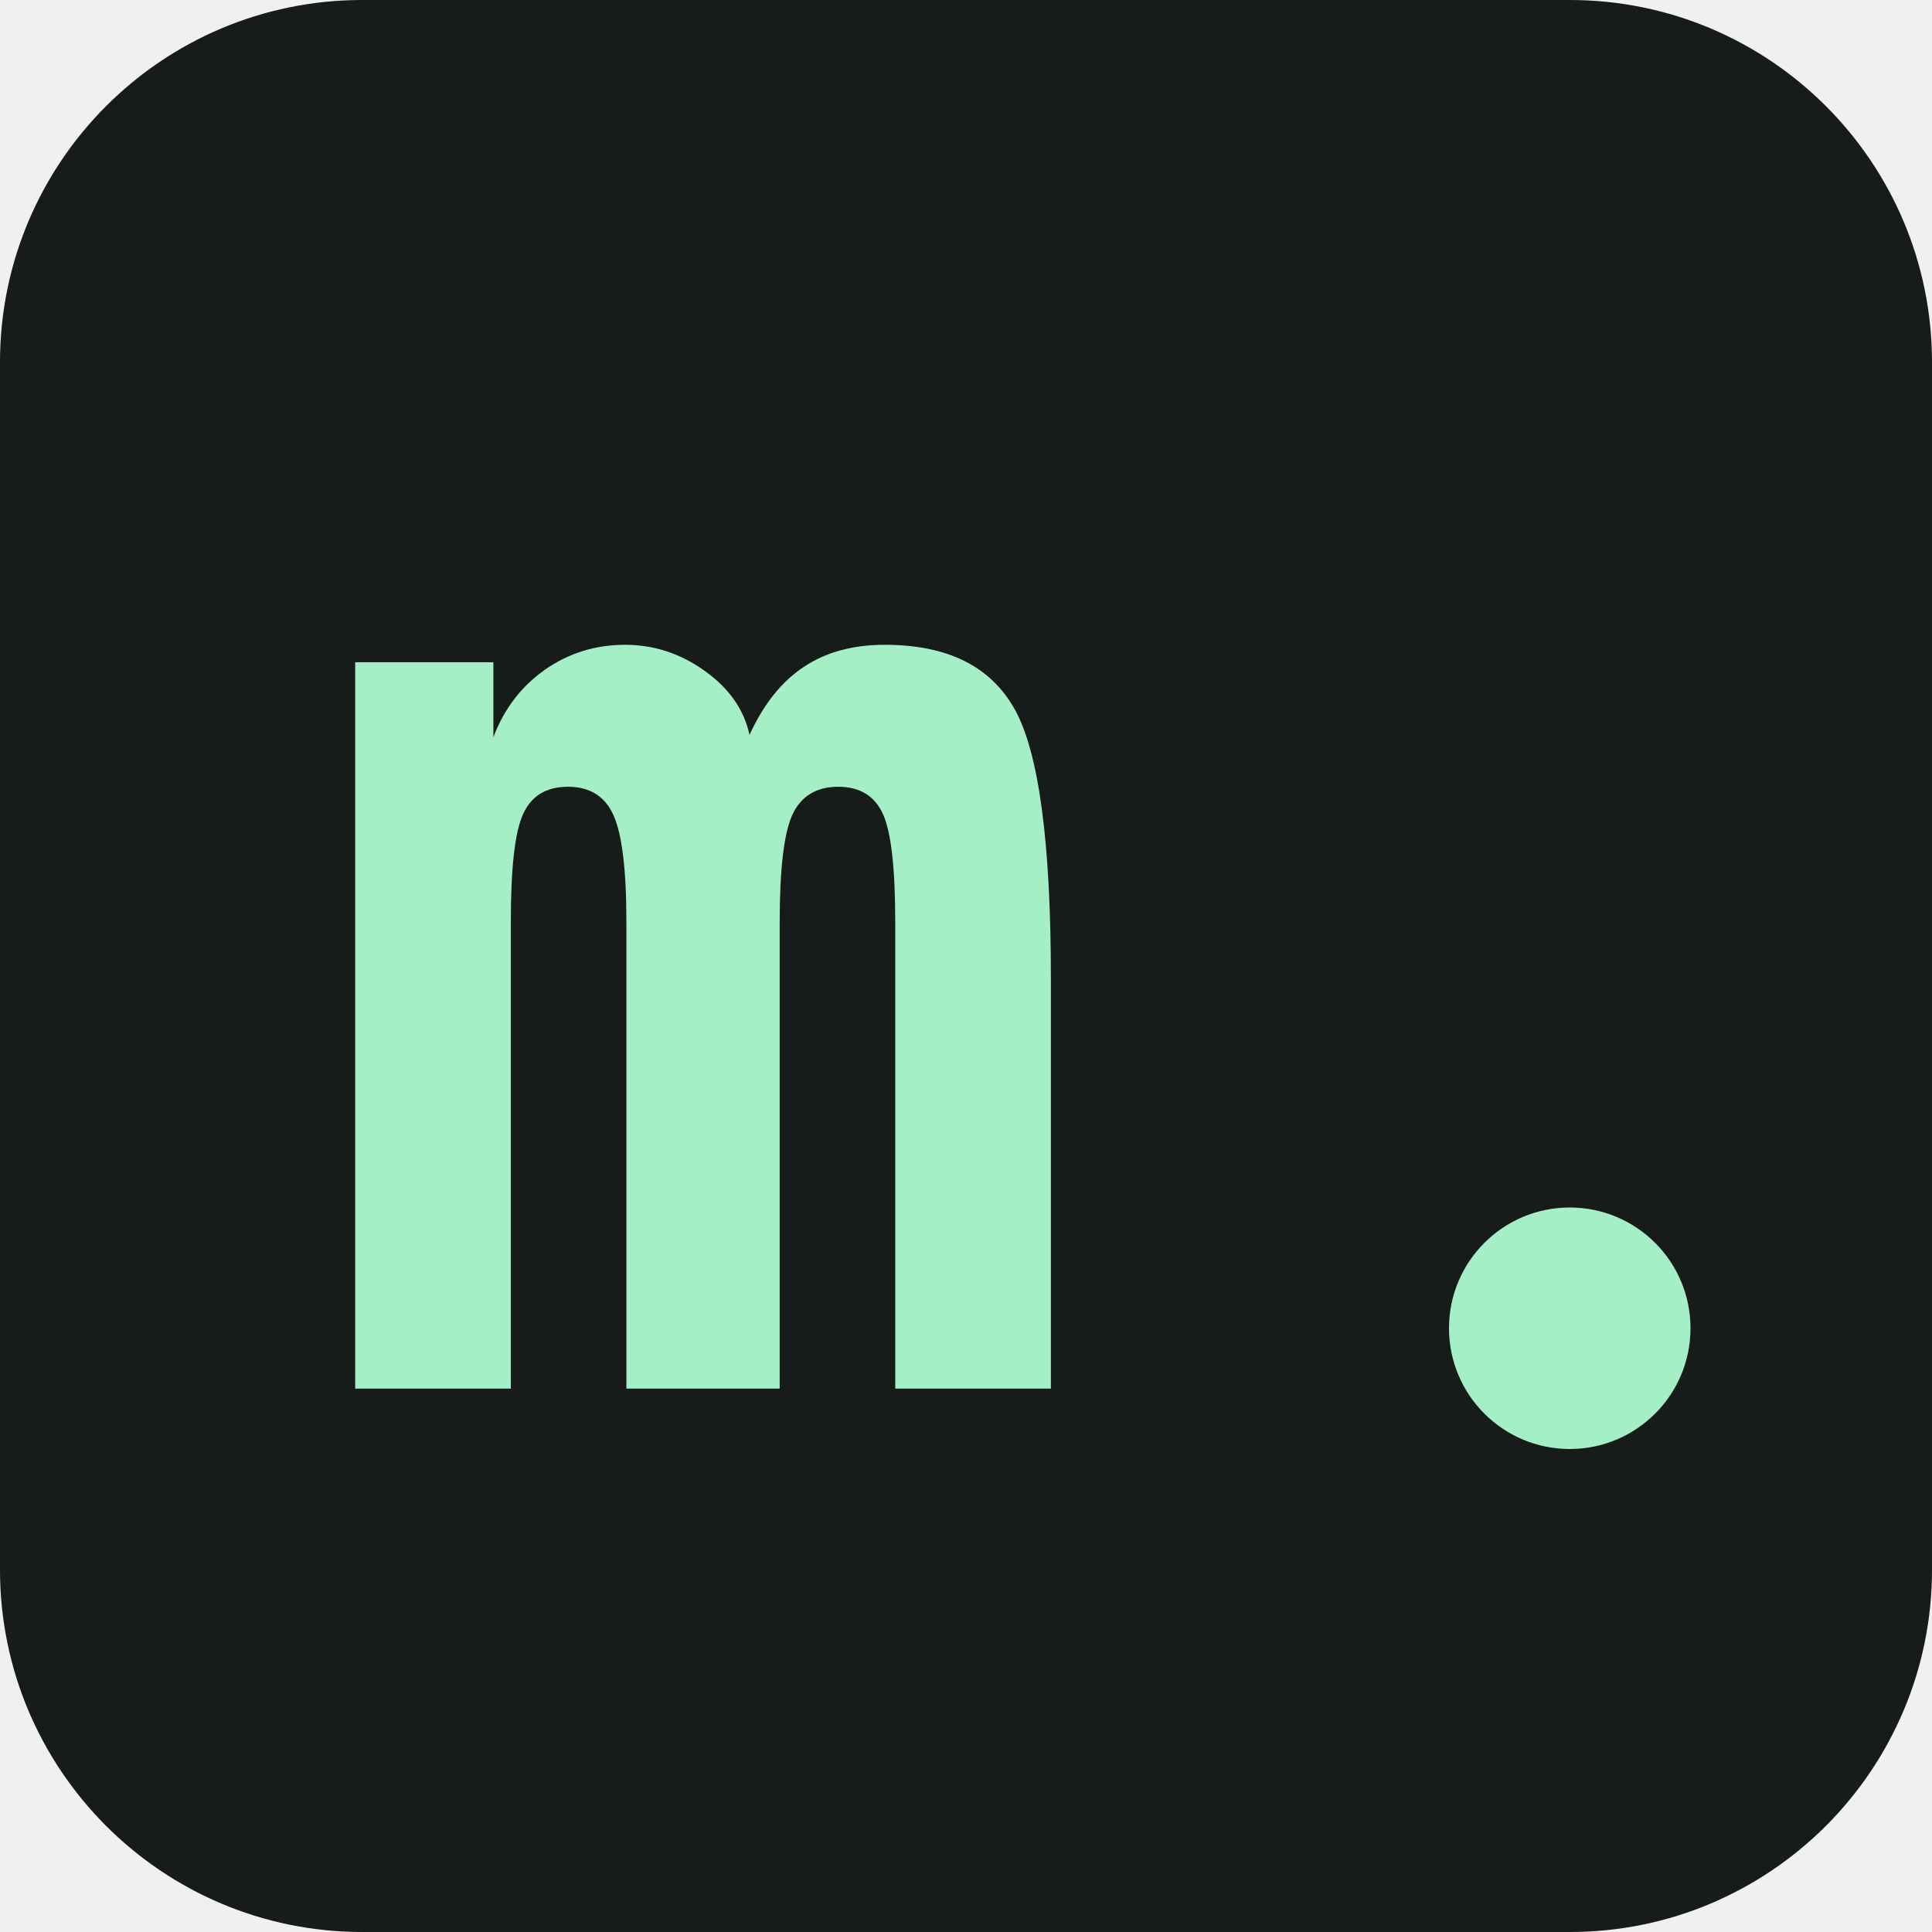
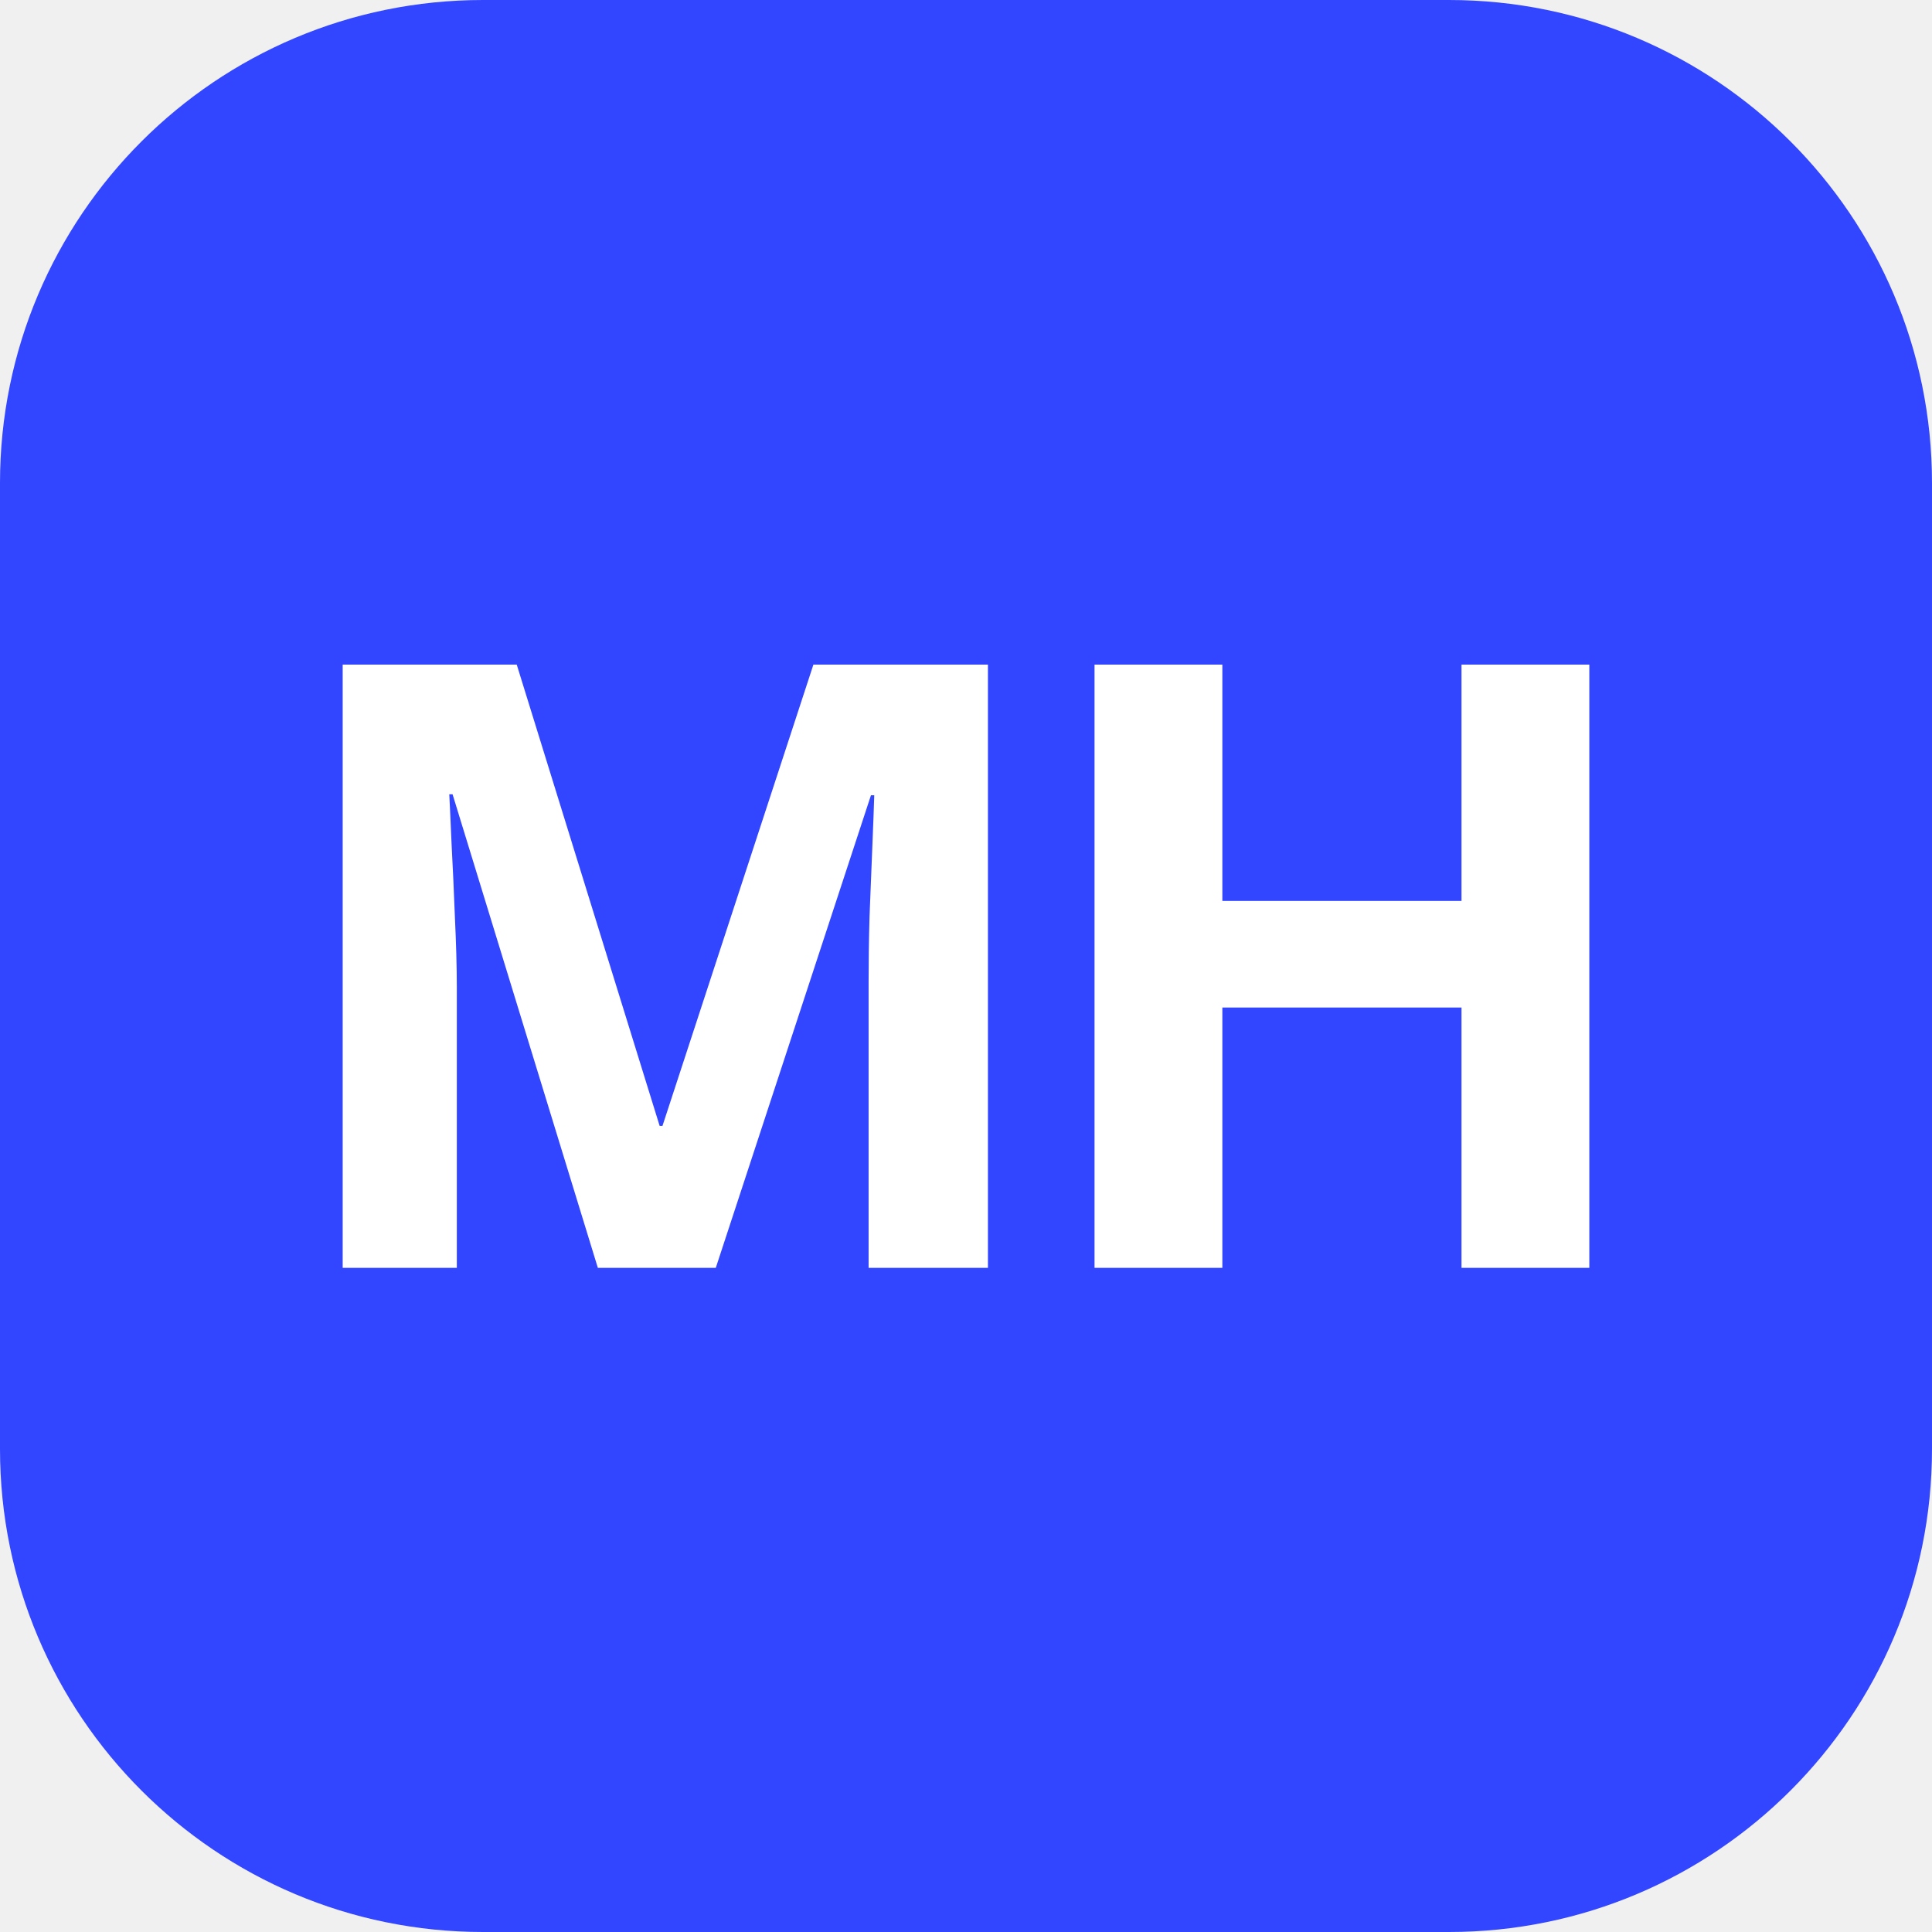
<svg xmlns="http://www.w3.org/2000/svg" viewBox="0 0 64 64">
-   <rect width="64" height="64" rx="12" fill="#171b19" />
-   <text x="10" y="46" font-family="monospace" font-size="44" font-weight="bold" fill="#a4efc5">m</text>
-   <circle cx="52" cy="44" r="4" fill="#a4efc5" />
+   <rect width="64" height="64" rx="16" fill="#3346ff" />
+   <text x="32" y="42" text-anchor="middle" font-family="ui-sans-serif, system-ui, sans-serif" font-size="28" font-weight="800" letter-spacing="-1.5" fill="#ffffff">MH</text>
</svg>
